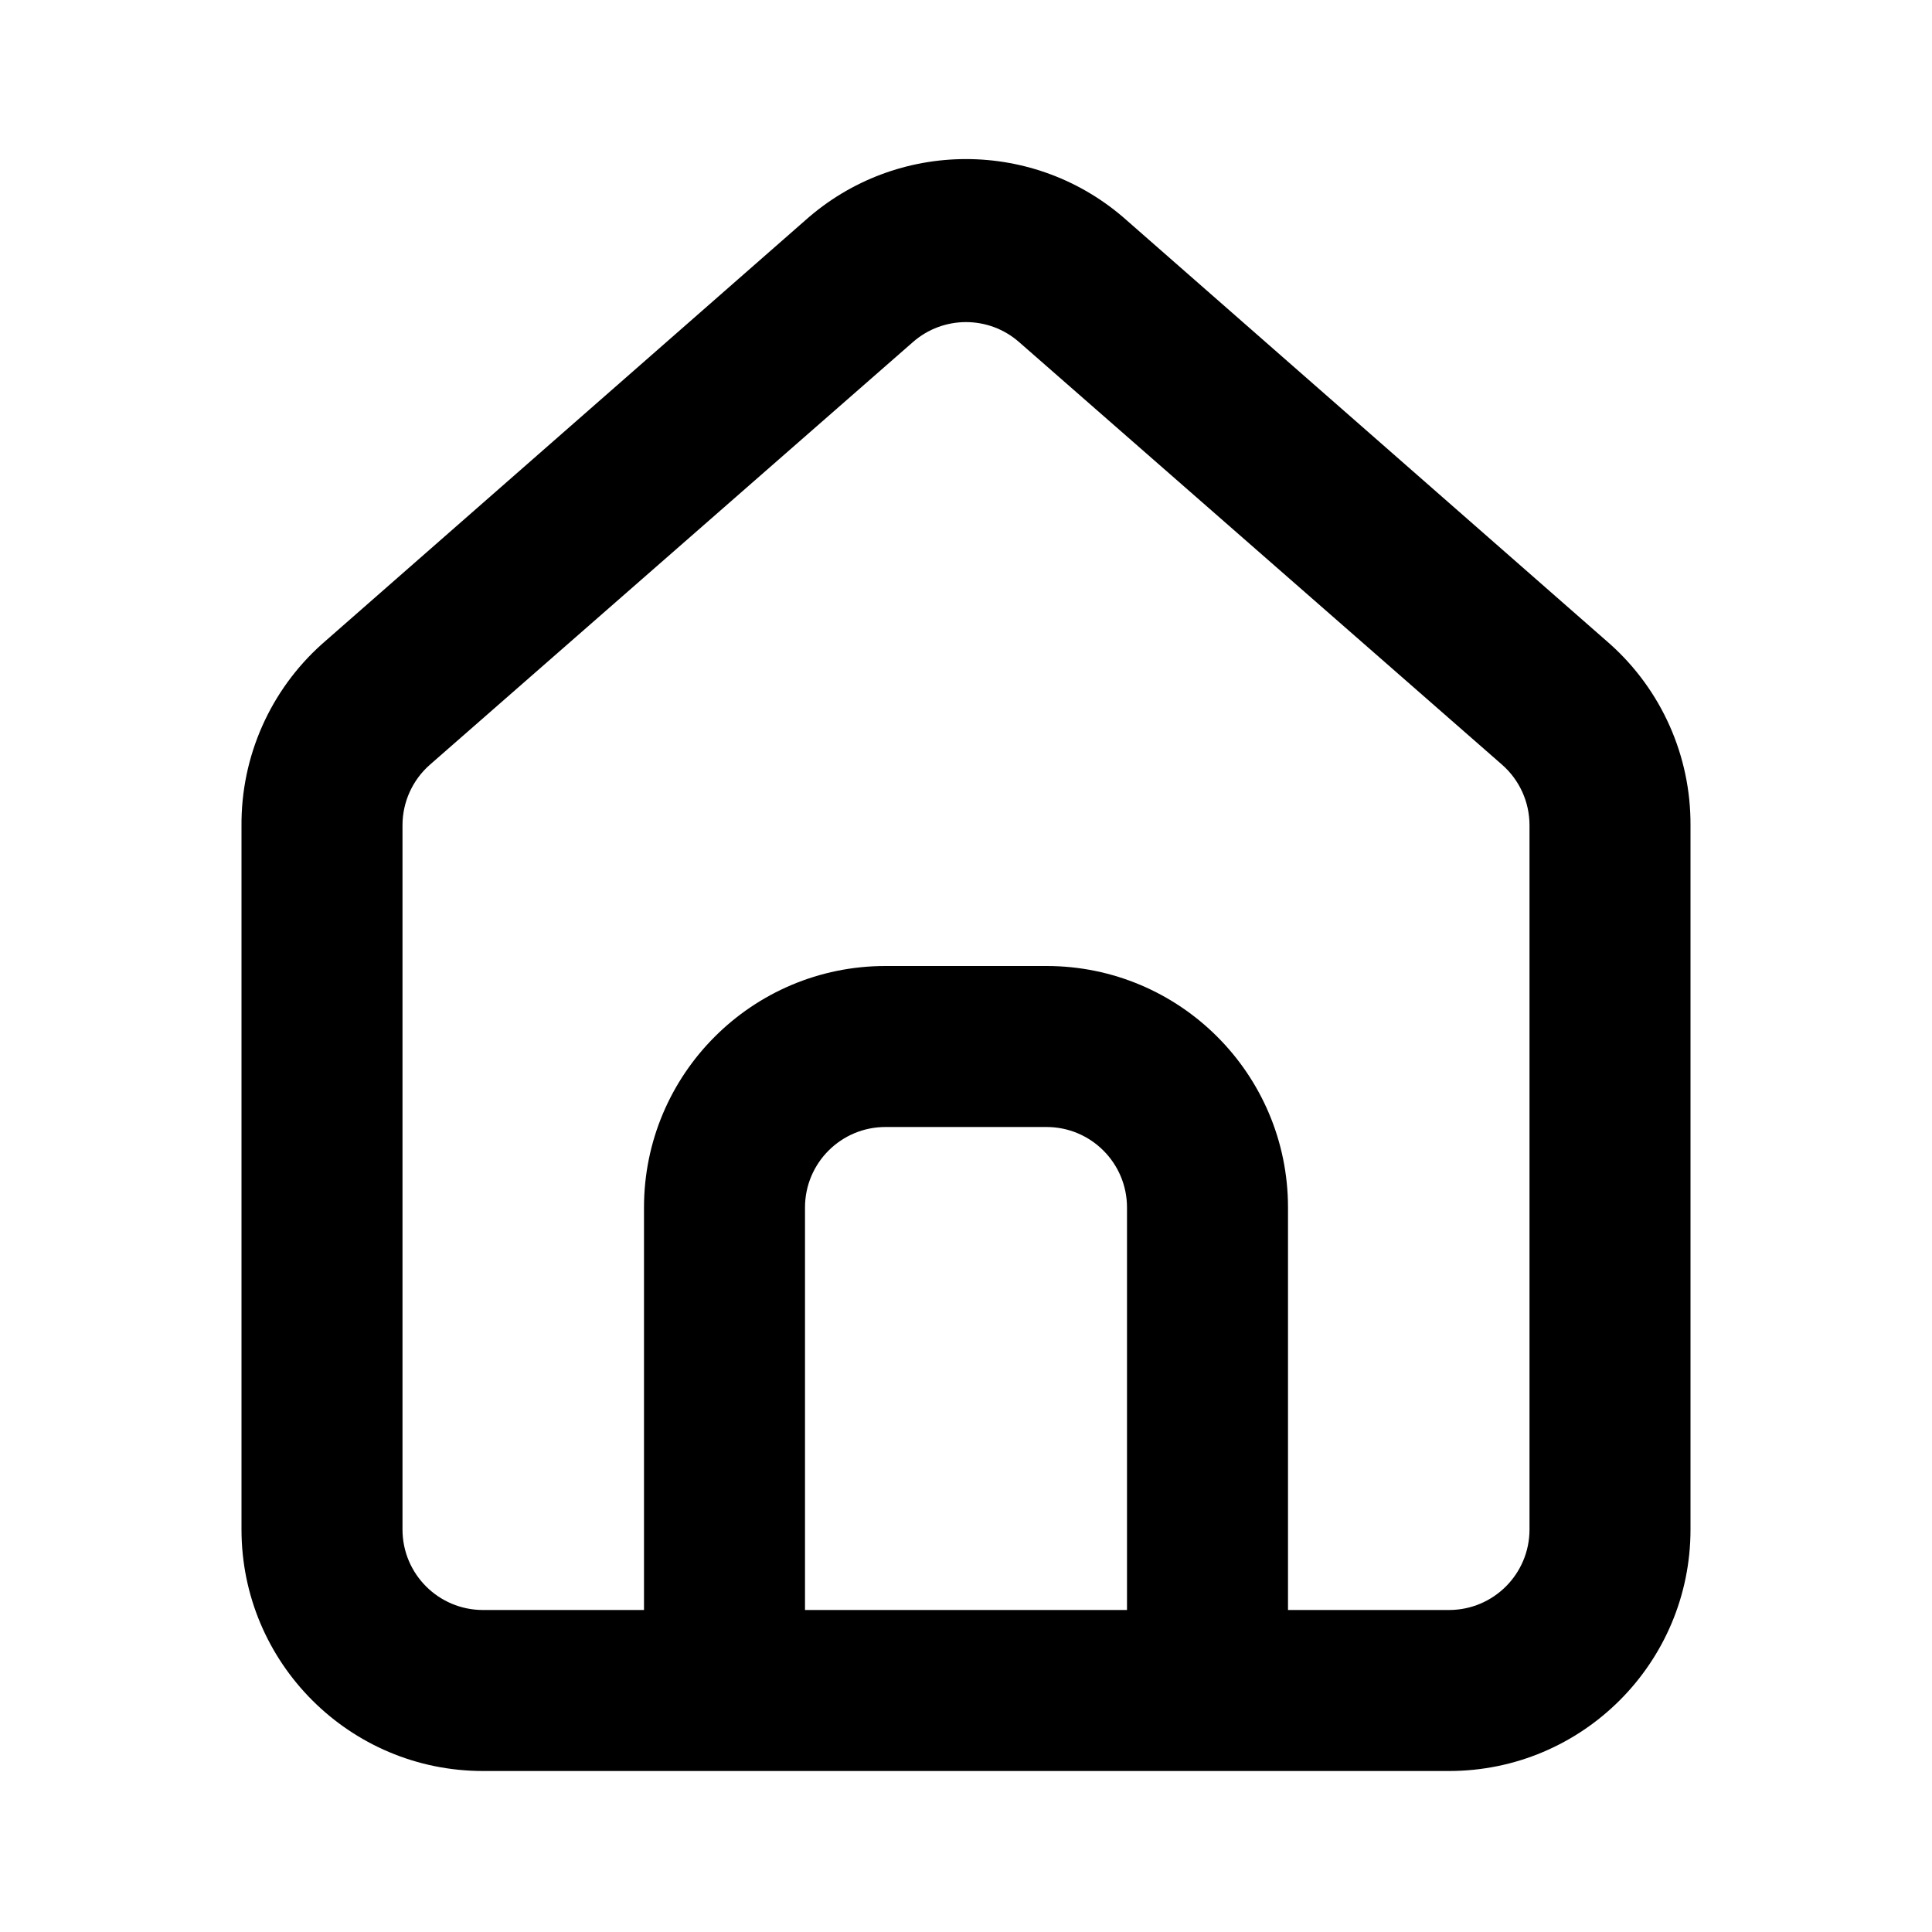
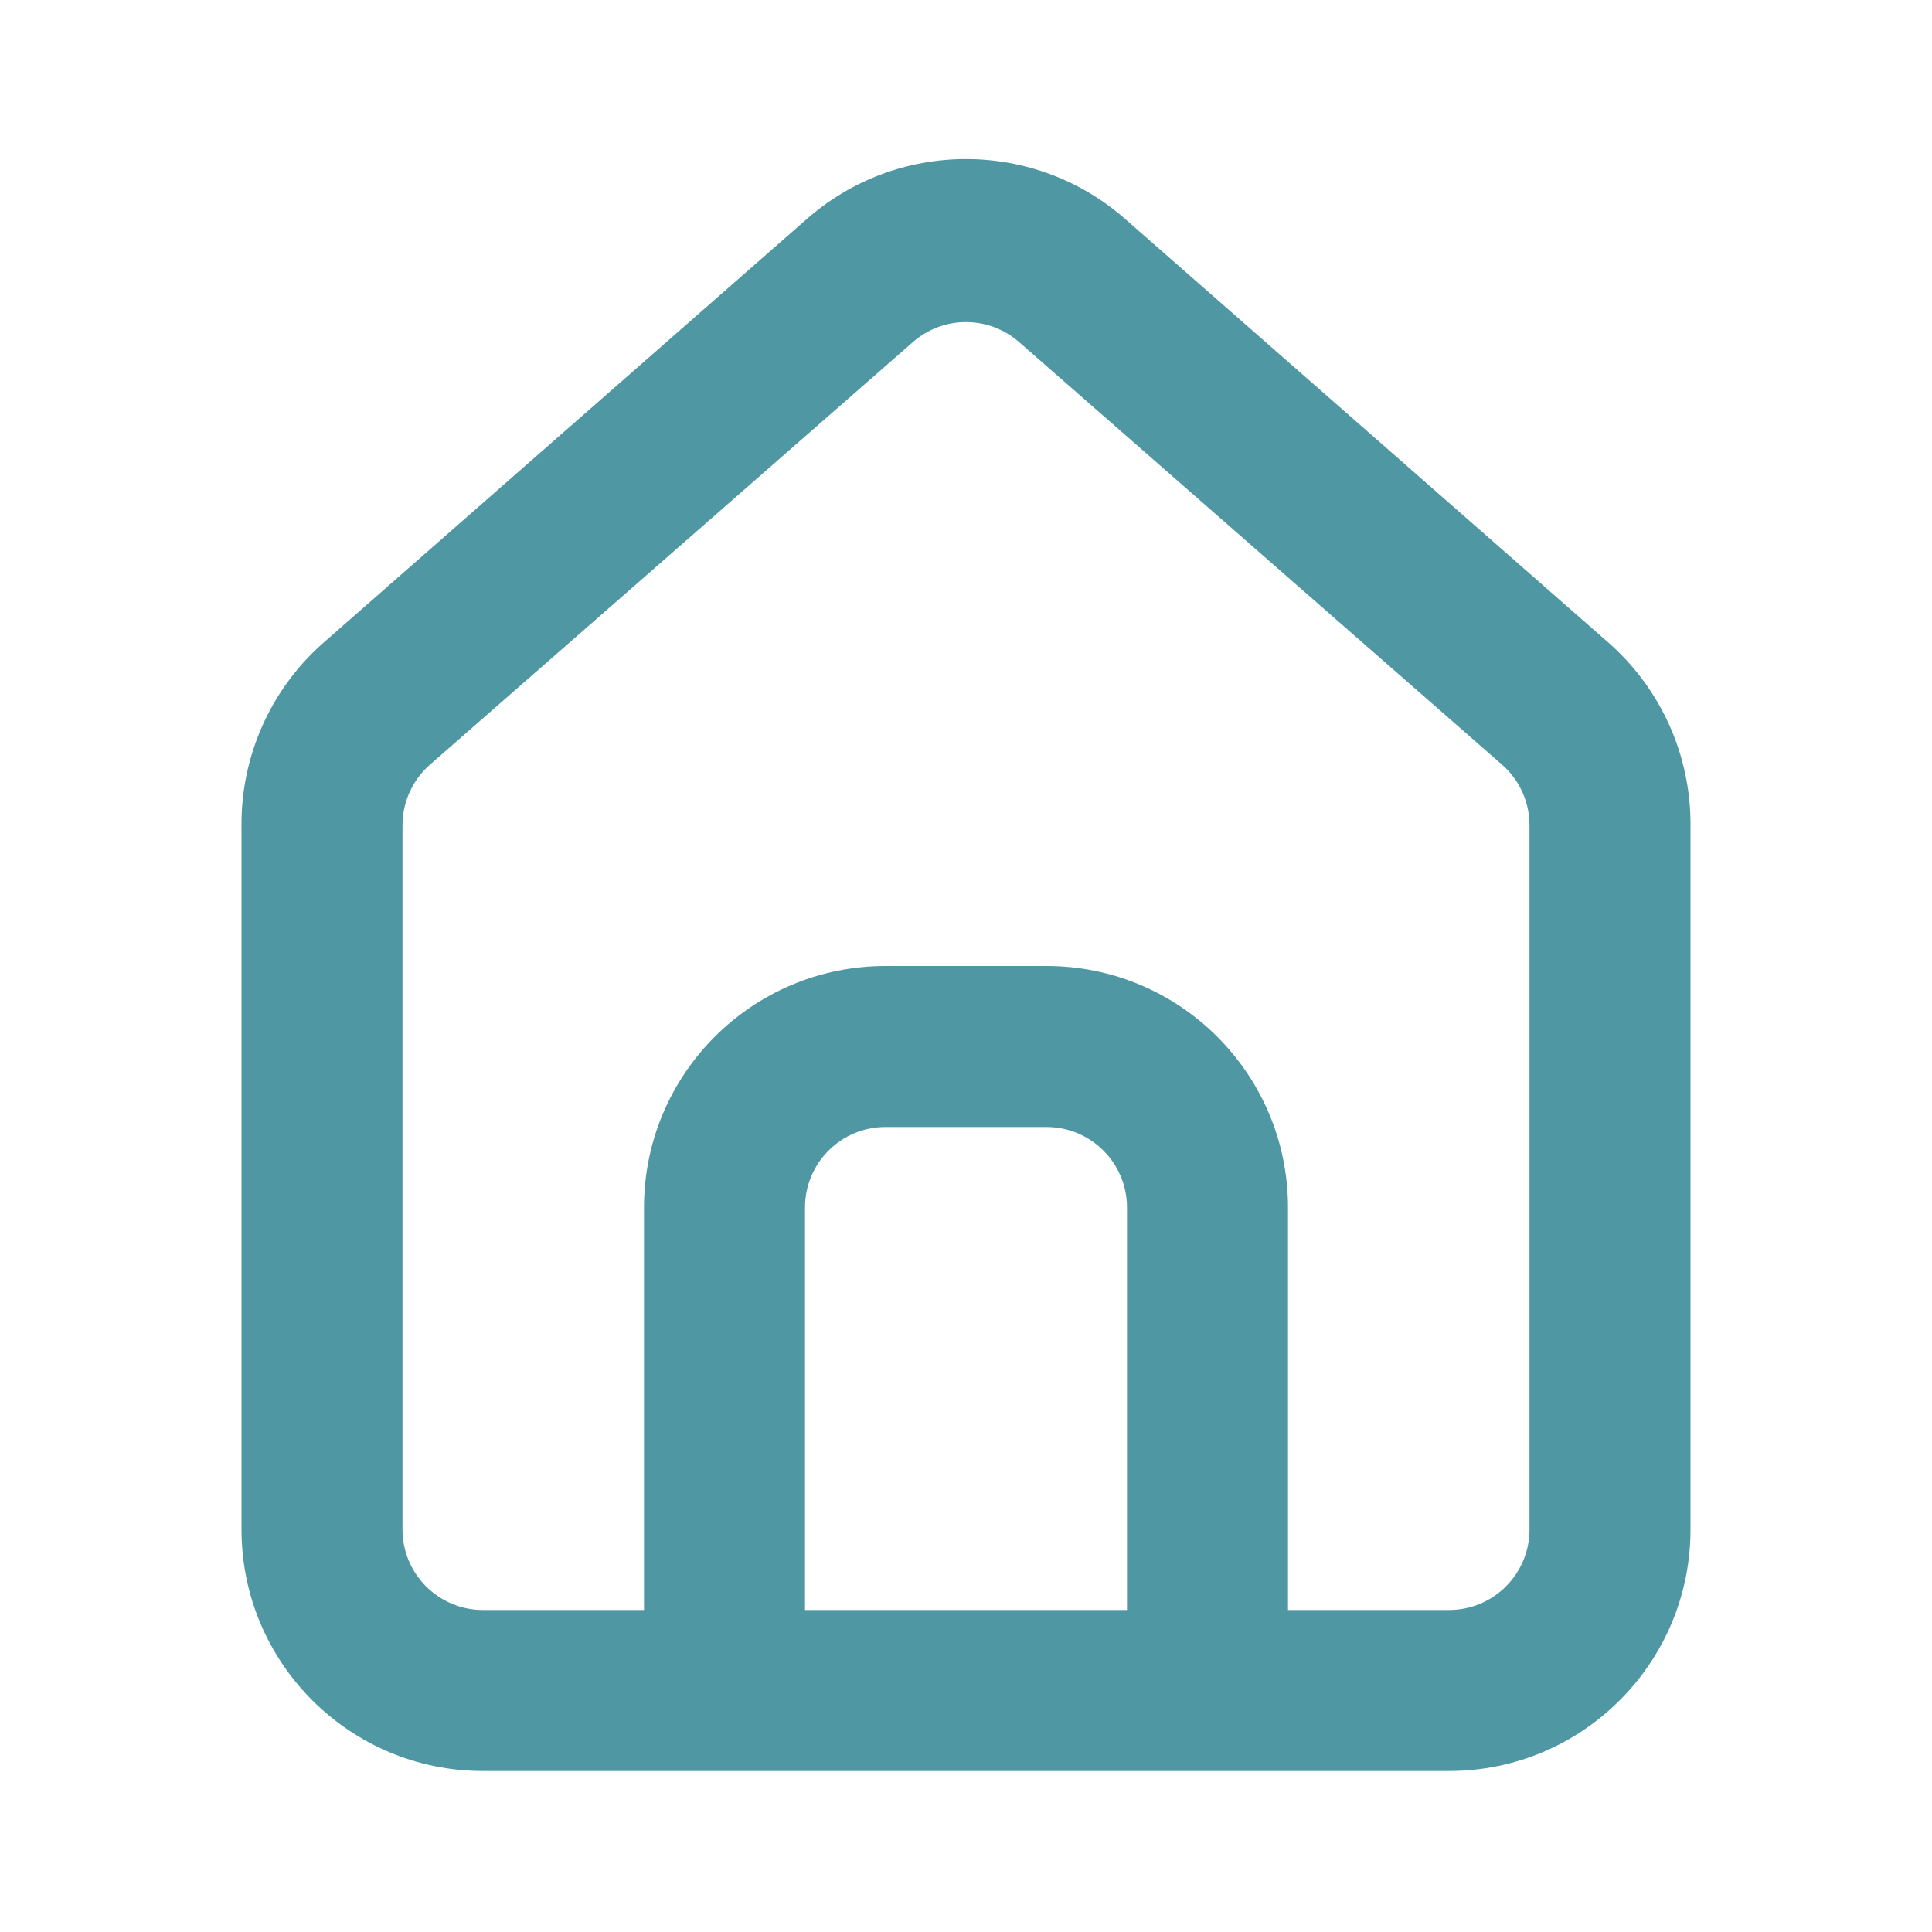
- <svg xmlns="http://www.w3.org/2000/svg" viewBox="0 0 24 24">
+ <svg xmlns="http://www.w3.org/2000/svg" viewBox="0 0 24 24" fill="#4f98a3">
  <path d="M20,8h0L14,2.74a3,3,0,0,0-4,0L4,8a3,3,0,0,0-1,2.26V19a3,3,0,0,0,3,3H18a3,3,0,0,0,3-3V10.25A3,3,0,0,0,20,8ZM14,20H10V15a1,1,0,0,1,1-1h2a1,1,0,0,1,1,1Zm5-1a1,1,0,0,1-1,1H16V15a3,3,0,0,0-3-3H11a3,3,0,0,0-3,3v5H6a1,1,0,0,1-1-1V10.25a1,1,0,0,1,.34-.75l6-5.25a1,1,0,0,1,1.32,0l6,5.25a1,1,0,0,1,.34.75Z" />
</svg>
